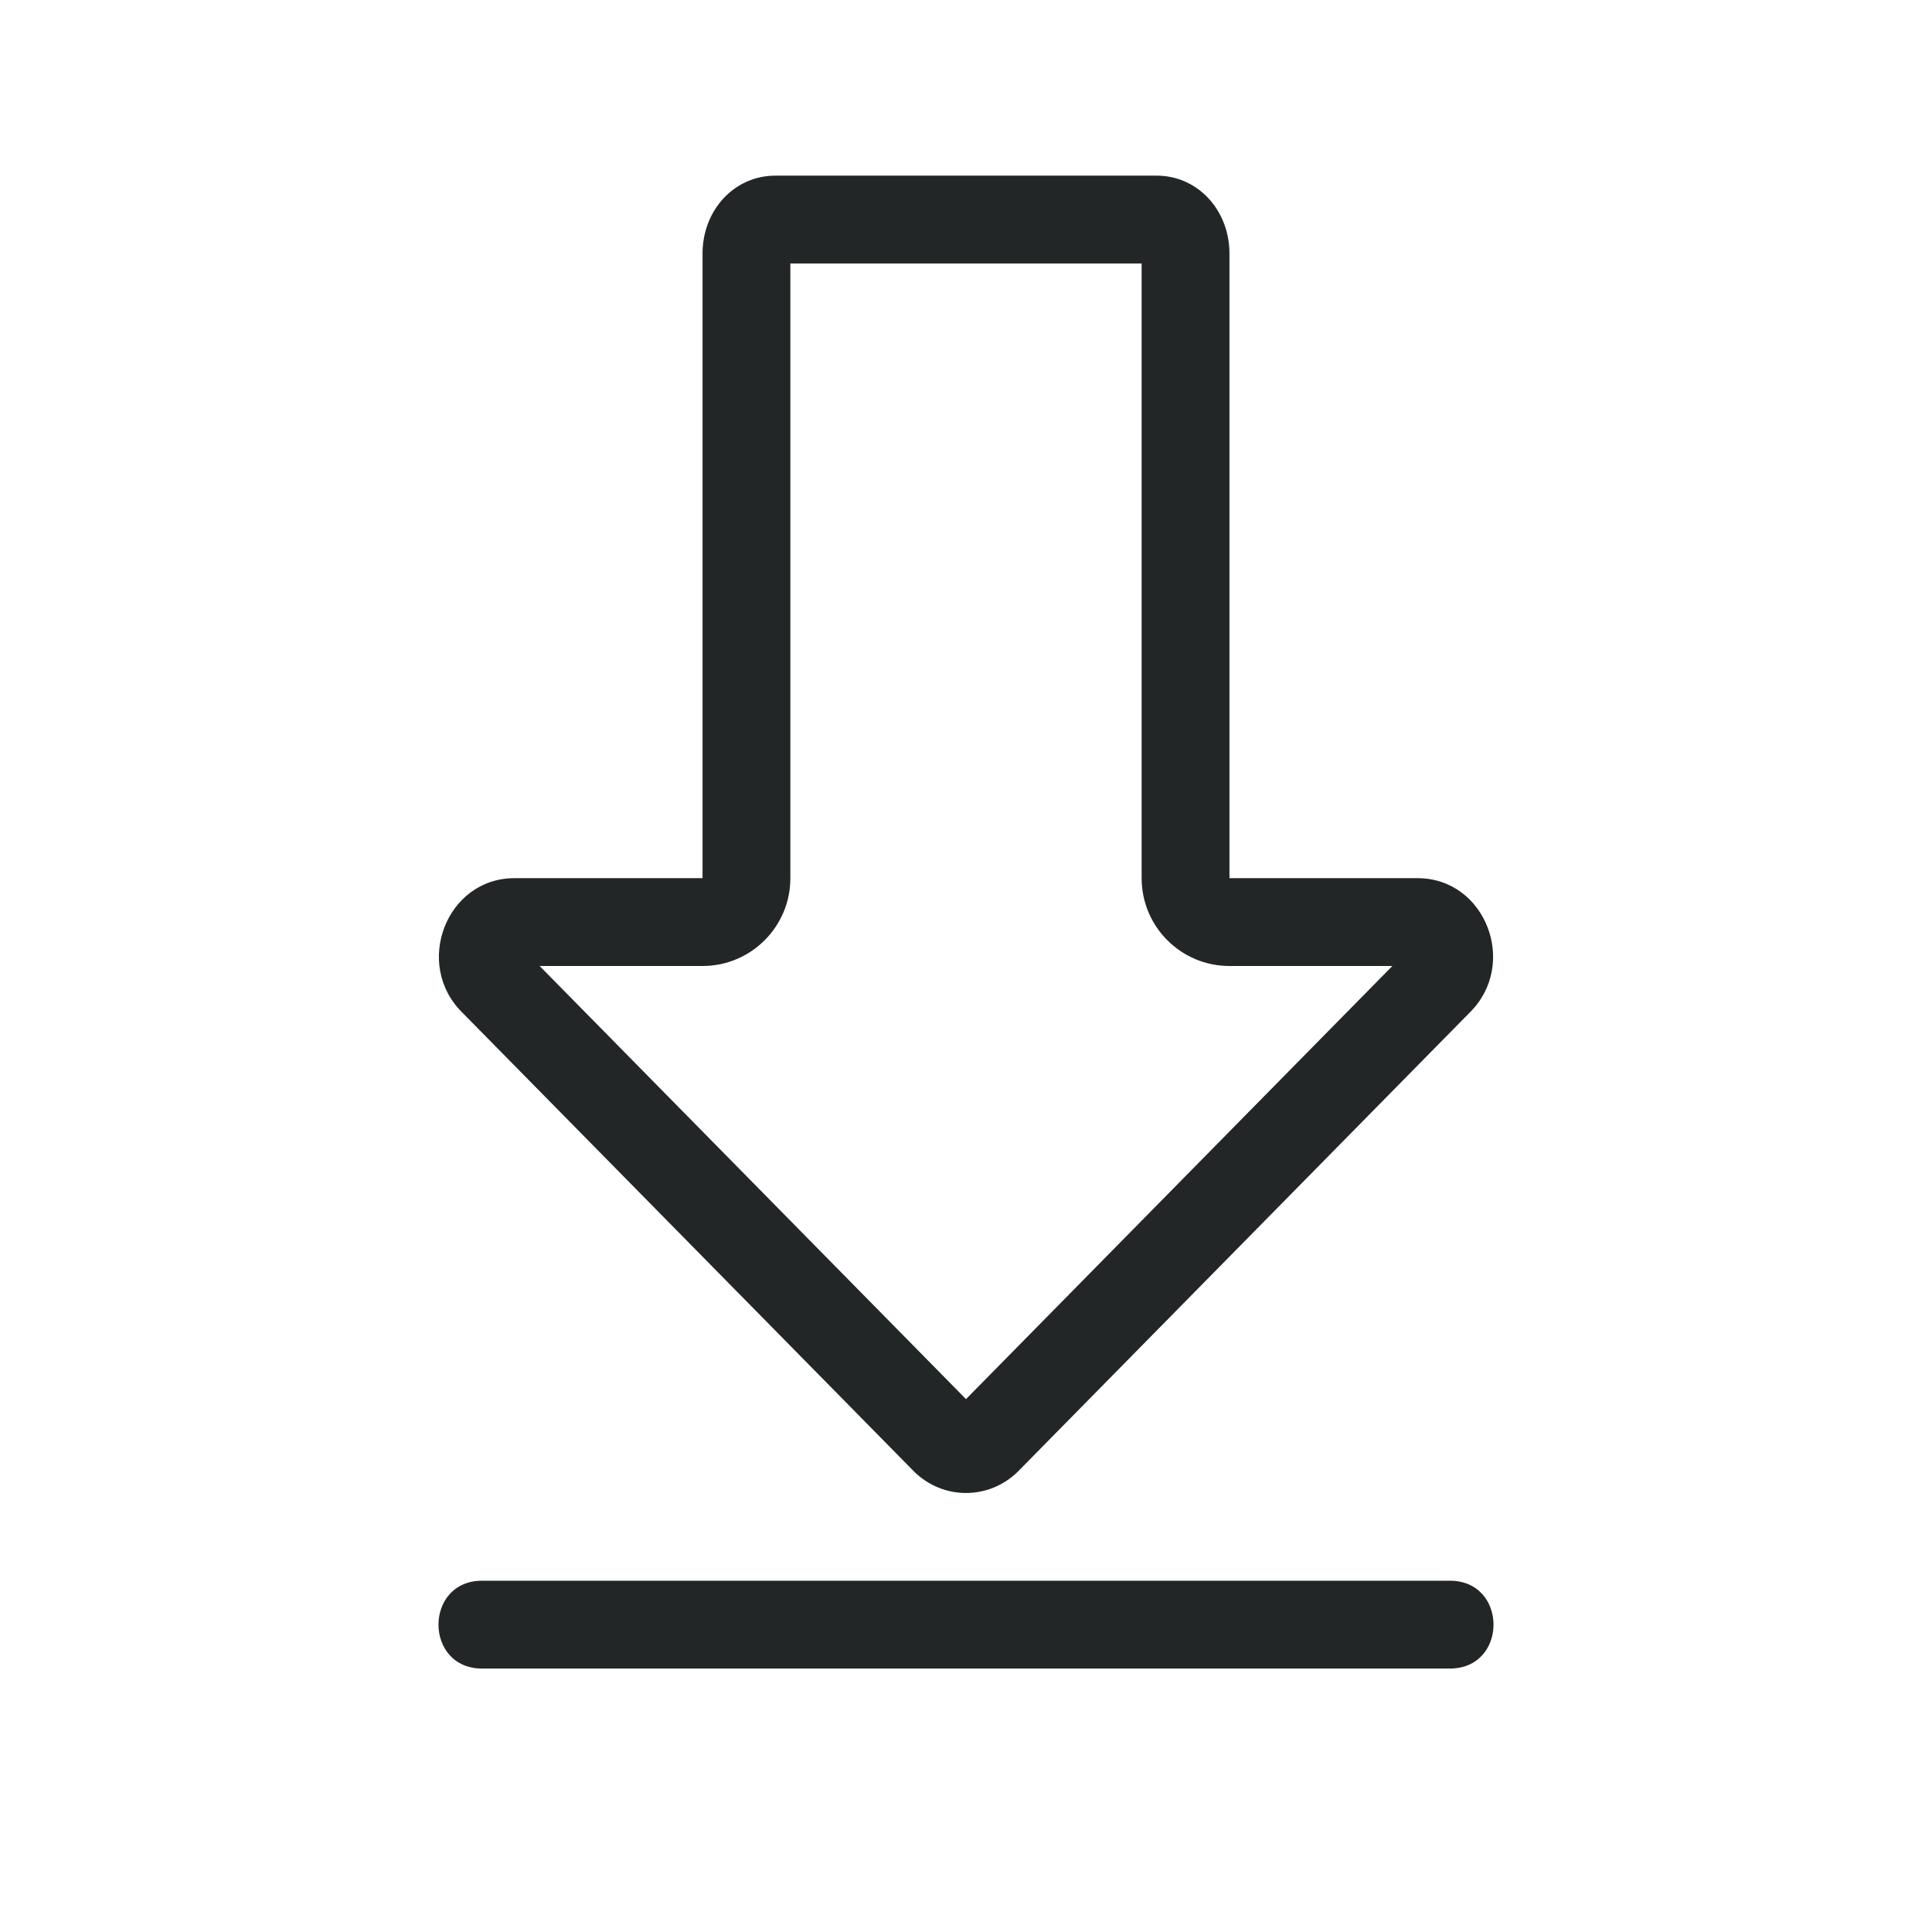
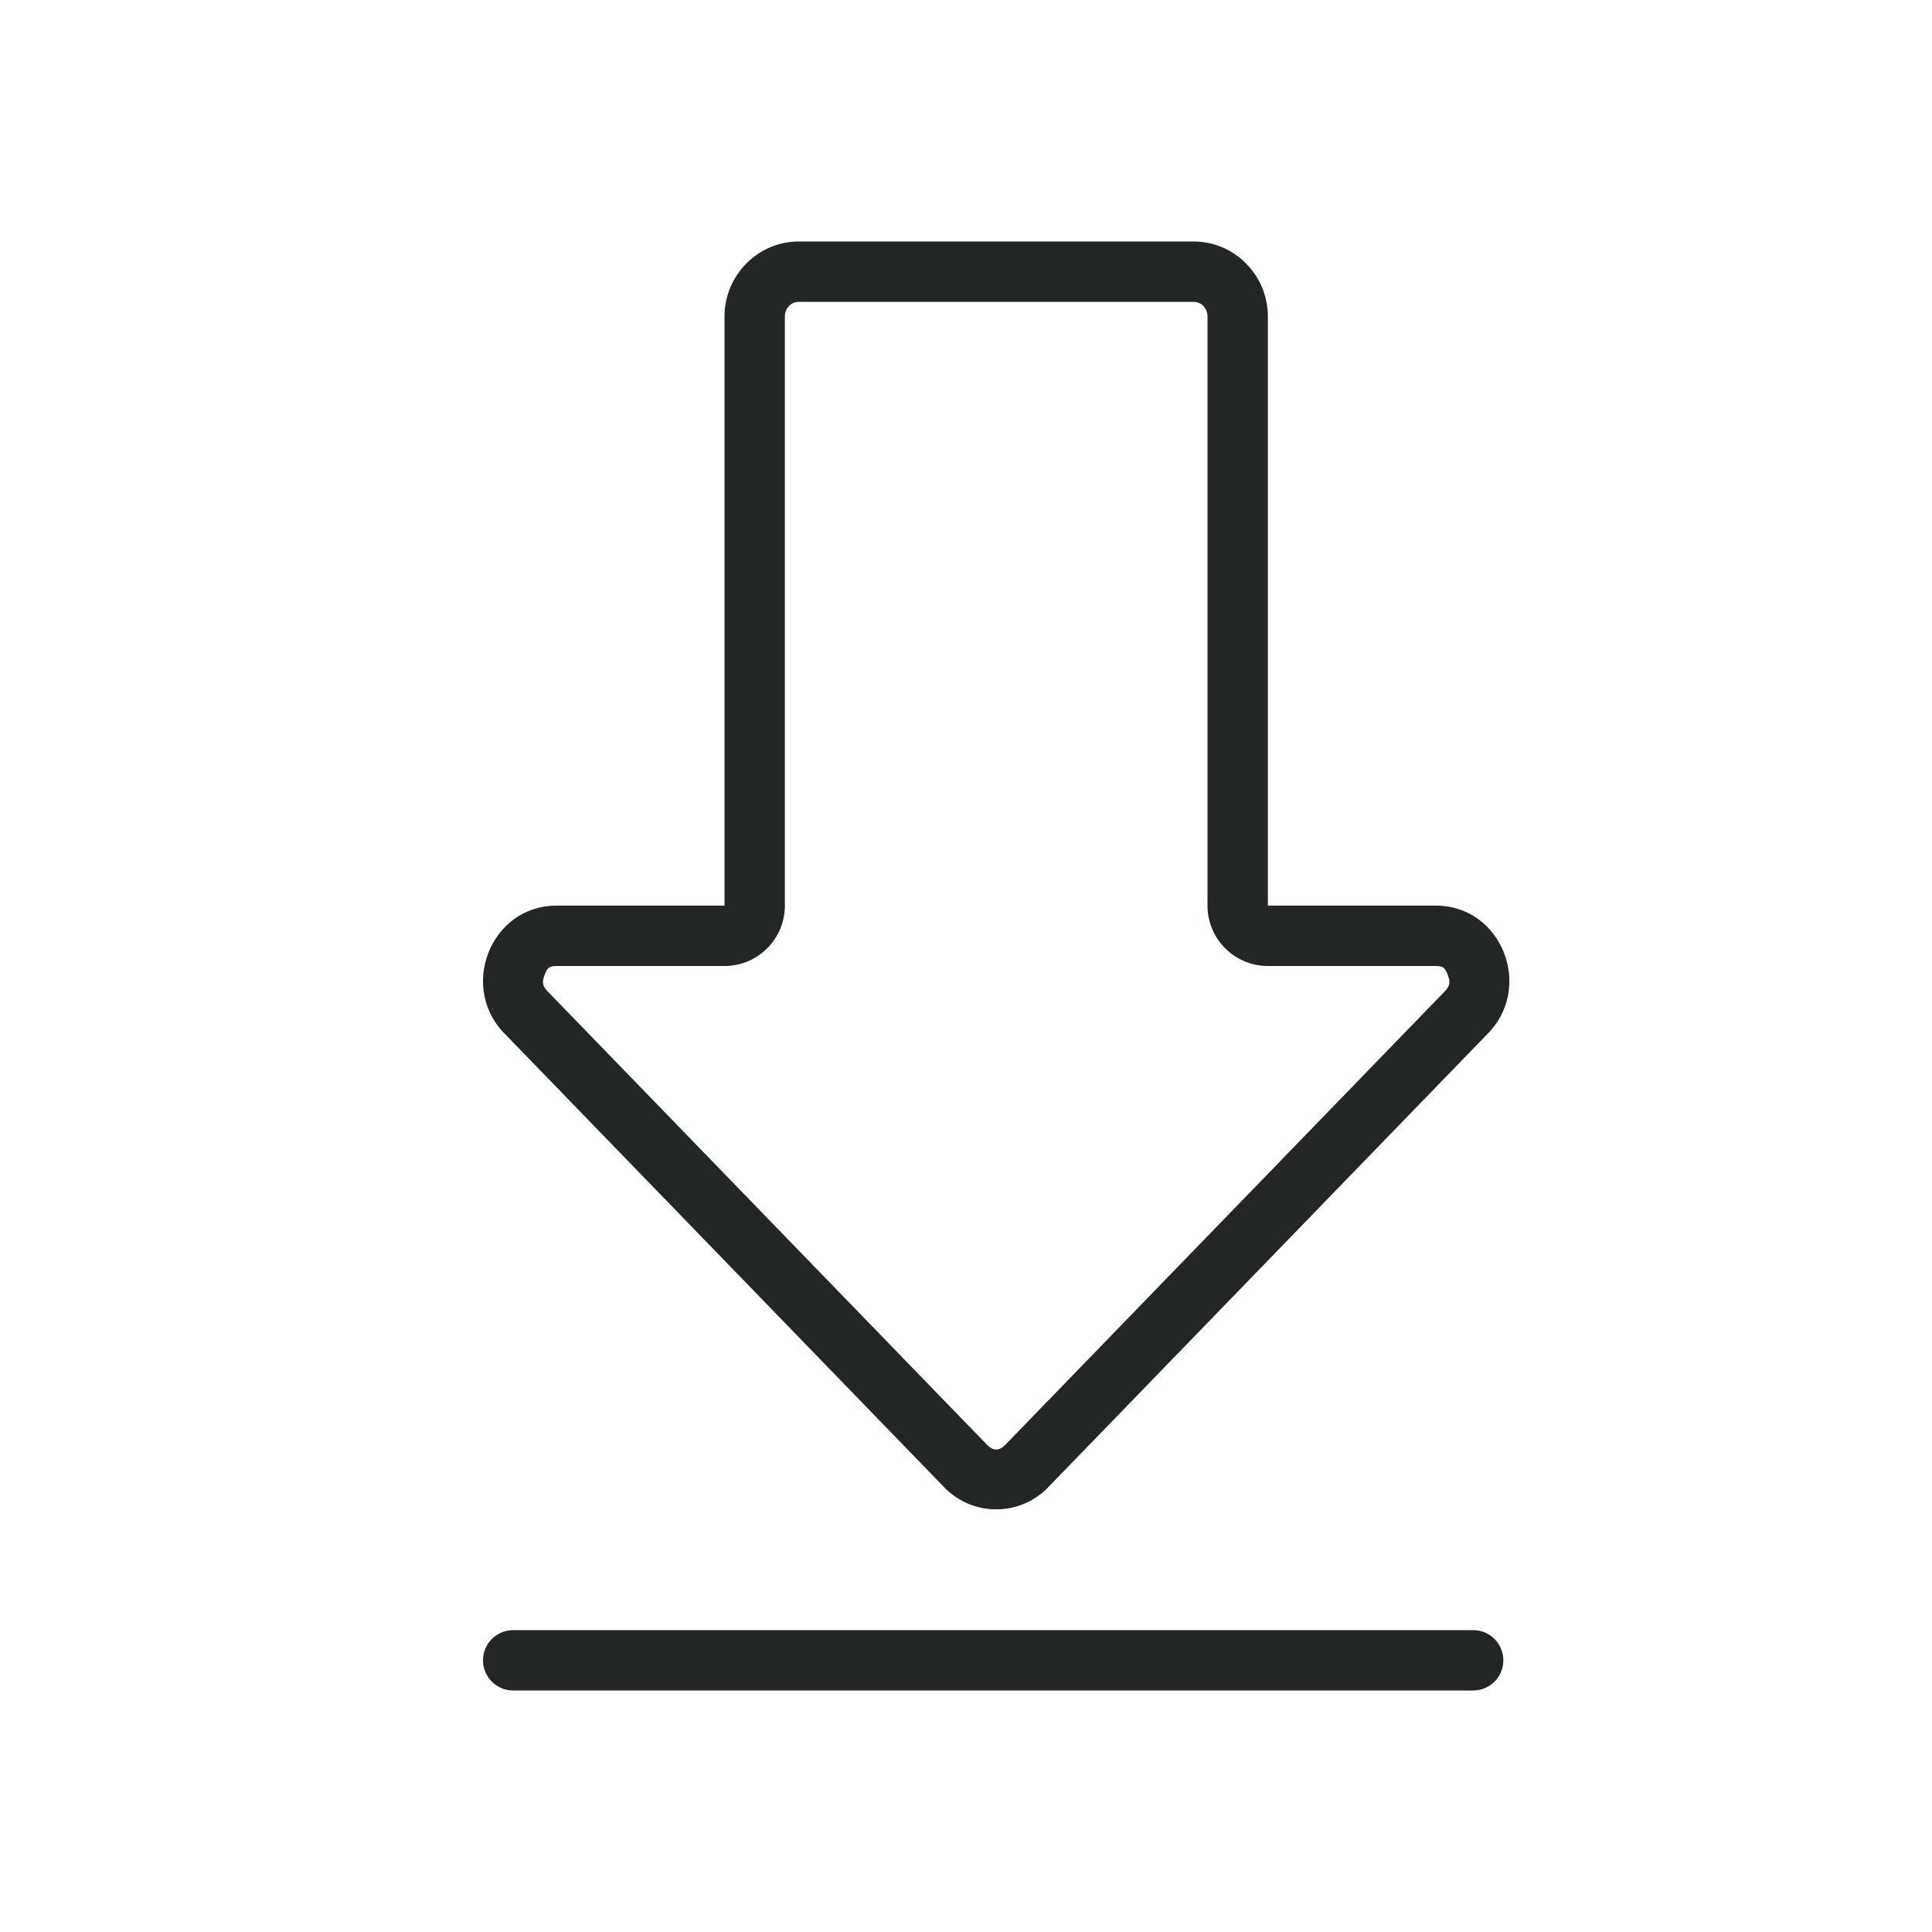
- <svg xmlns="http://www.w3.org/2000/svg" id="svg3869" width="22" height="22" version="1.1">
-   <g id="ktorrent">
+ <svg xmlns="http://www.w3.org/2000/svg" id="svg3869" width="32" height="32" version="1.1">
+   <g id="22-22-ktorrent" transform="translate(32,10)">
    <rect id="rect870" style="opacity:0.001" width="22" height="22" x="0" y="0" />
    <path id="path852" style="opacity:1;fill:#232627" d="M 8.83,2 C 8.357,2 8,2.397 8,2.887 V 10 H 5.859 c -0.777,-0.002 -1.156,0.984 -0.59,1.535 l 5.141,5.223 c 0.33,0.324 0.849,0.324 1.18,0 l 5.141,-5.223 c 0.566,-0.551 0.187,-1.537 -0.59,-1.535 H 14 V 2.887 C 14,2.397 13.643,2 13.17,2 Z M 9,3 h 4 v 7 c 5.5e-5,0.552 0.448,1 1,1 h 1.855 L 11,15.932 6.145,11 H 8 c 0.552,-5.5e-5 1,-0.448 1,-1 z M 5.5,18 c -0.676,-0.01 -0.676,1.01 0,1 H 10.982 16.5 c 0.676,0.01 0.676,-1.01 0,-1 z" />
  </g>
+   <g id="ktorrent">
+     <rect id="rect817" style="opacity:0.001" width="32" height="32" x="0" y="0" />
+     <path id="path829" style="opacity:1;fill:#232627" d="M 13.227 4 C 12.556 4 12 4.557 12 5.242 L 12 15 L 9.219 15 C 8.118 14.997 7.583 16.377 8.385 17.148 L 15.664 24.66 C 16.132 25.113 16.868 25.113 17.336 24.66 L 24.615 17.148 C 25.417 16.377 24.882 14.998 23.781 15 L 21 15 L 21 5.242 C 21 4.557 20.444 4 19.773 4 L 13.227 4 z M 13.227 5 L 19.773 5 C 19.891 5 20 5.098 20 5.242 L 20 15 A 1 1 0 0 0 21 16 L 23.781 16 A 1 1 0 0 0 23.783 16 C 23.915 16 23.938 16.042 23.979 16.146 C 24.019 16.251 24.027 16.326 23.922 16.428 A 1 1 0 0 0 23.898 16.453 L 16.641 23.941 C 16.548 24.031 16.452 24.031 16.359 23.941 L 9.102 16.453 A 1 1 0 0 0 9.078 16.428 C 8.973 16.326 8.981 16.251 9.021 16.146 C 9.062 16.042 9.085 16 9.217 16 A 1 1 0 0 0 9.219 16 L 12 16 A 1 1 0 0 0 13 15 L 13 5.242 C 13 5.098 13.109 5 13.227 5 z M 8.5 27 A 0.5 0.5 0 1 0 8.5 28 L 24.4 28 A 0.5 0.5 0 1 0 24.4 27 L 8.5 27 z" />
+   </g>
</svg>
